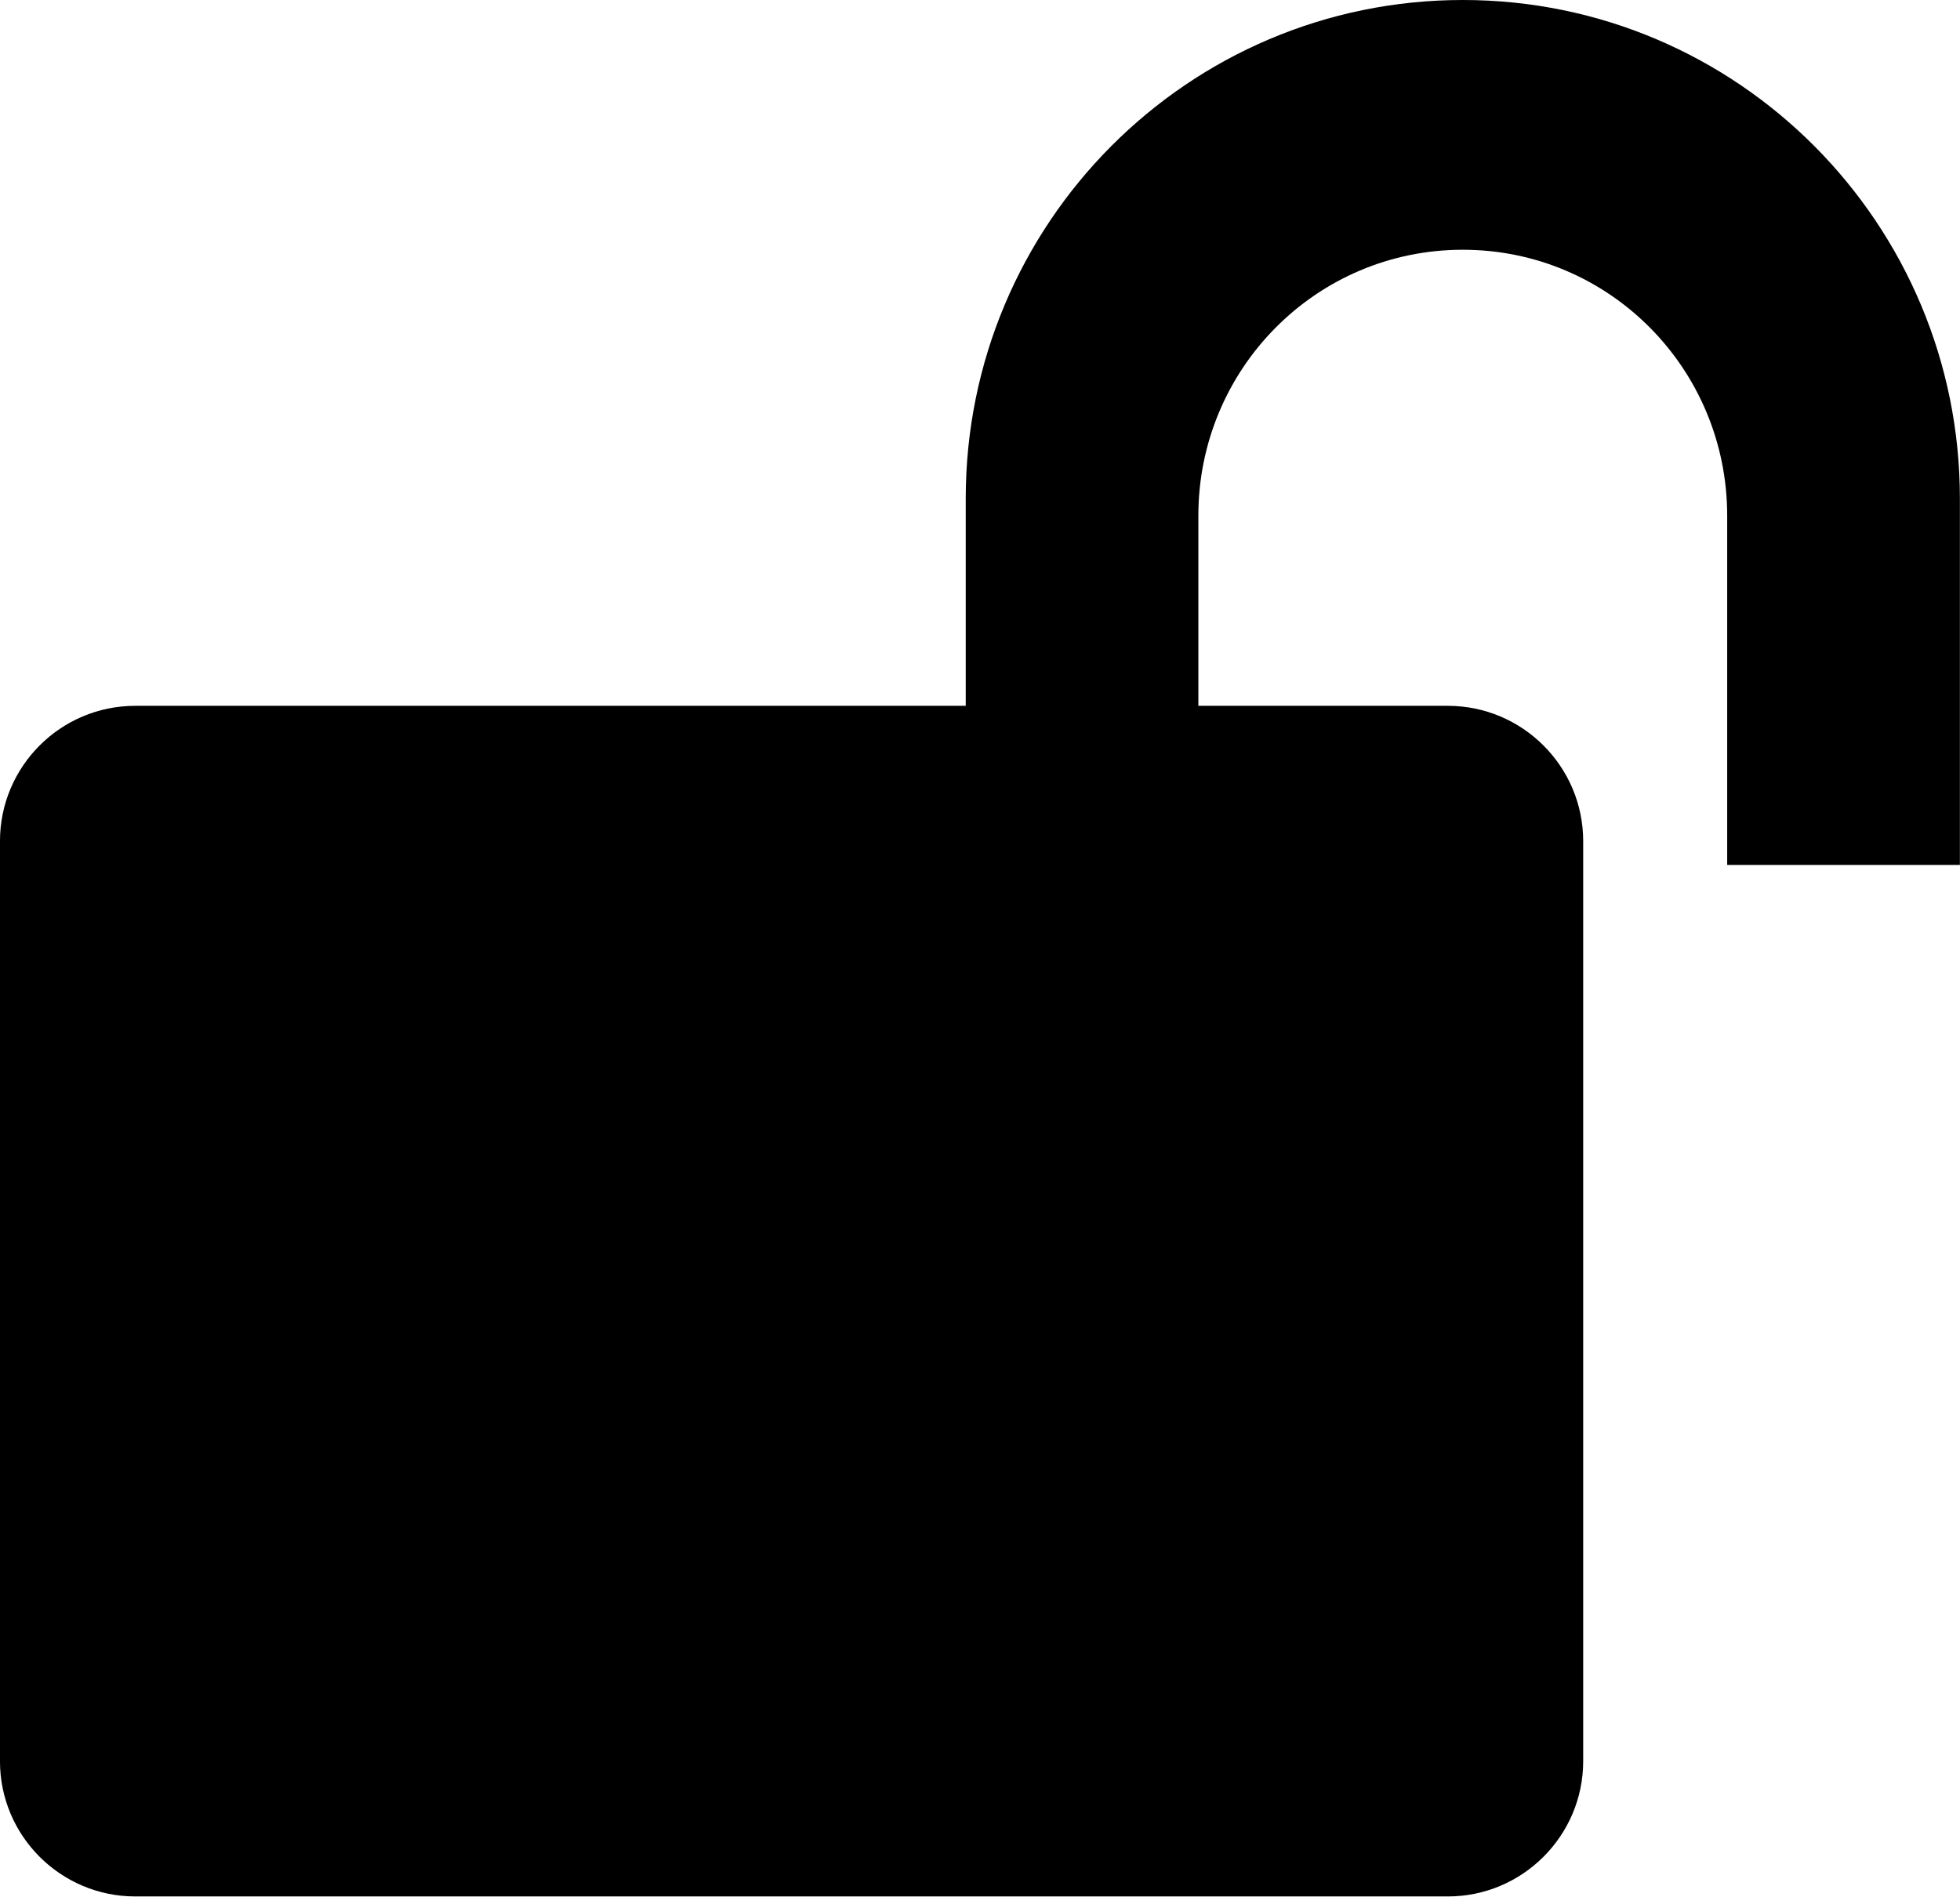
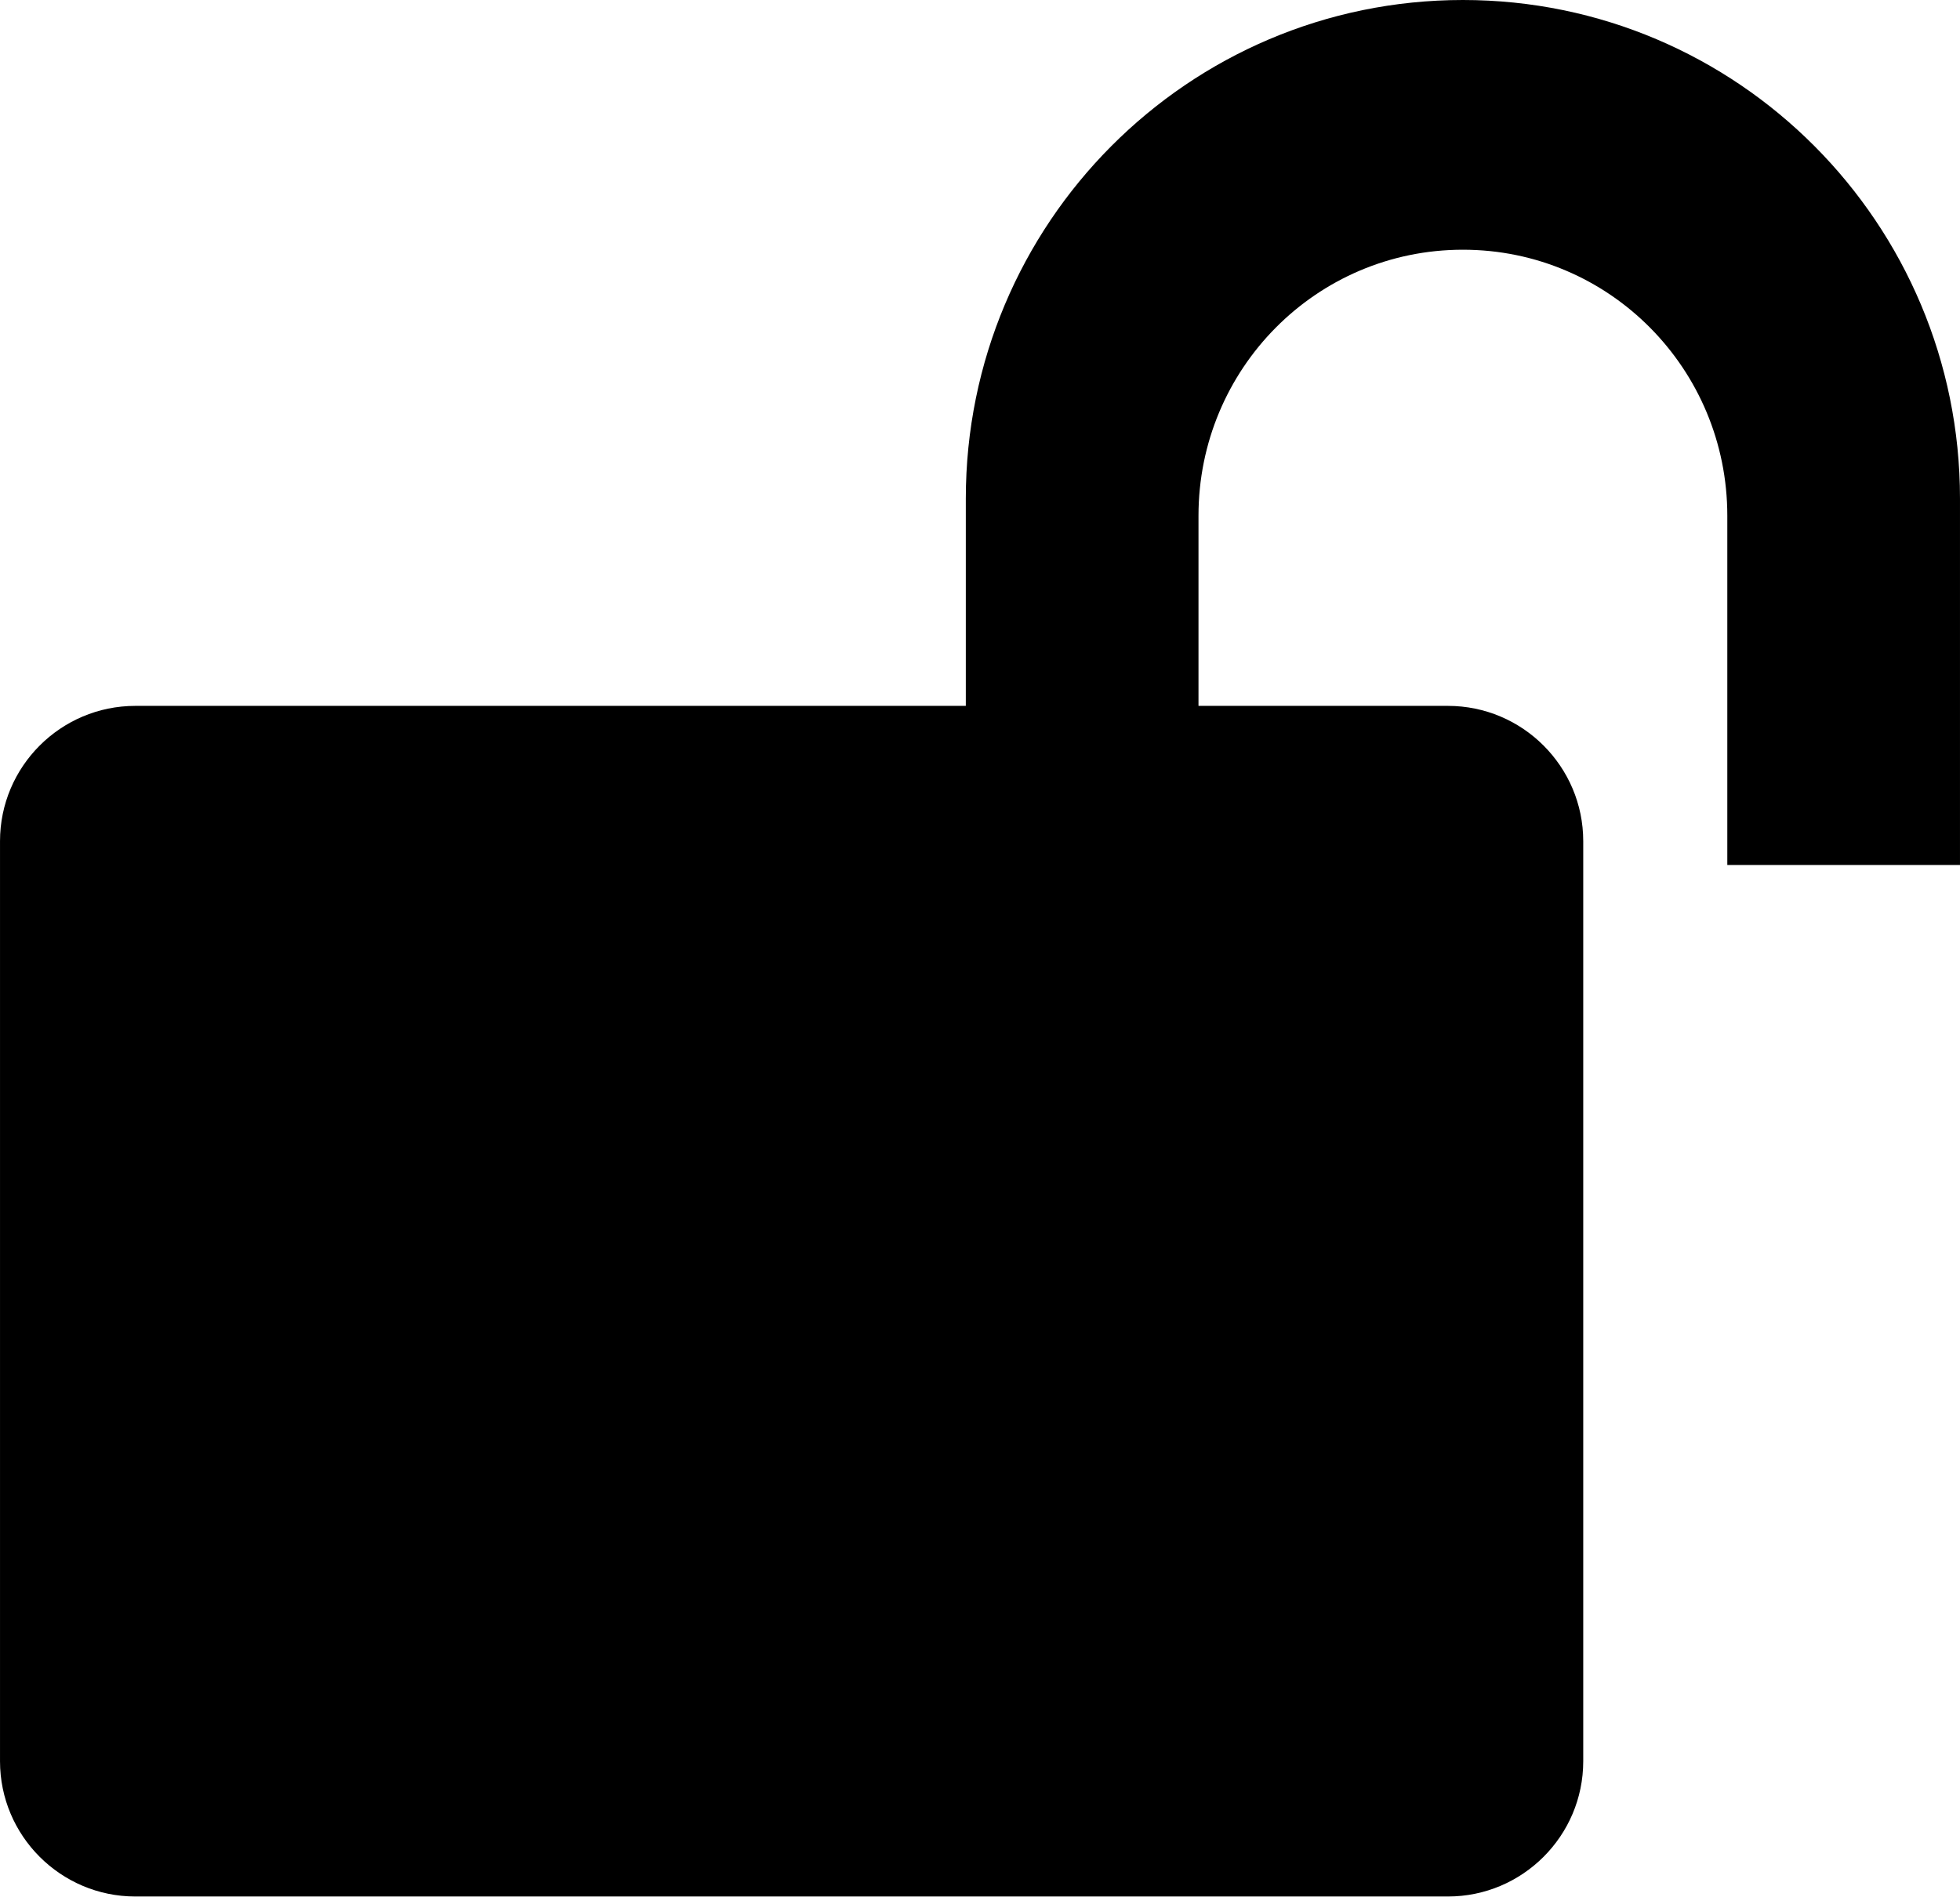
- <svg xmlns="http://www.w3.org/2000/svg" width="97.539" height="94.394" viewBox="0 0 25.807 24.975" version="1.1" id="svg8">
-   <defs id="defs2" />
-   <g id="layer1" transform="translate(-214.1314,-165.1951)">
-     <path id="path38" style="fill:#000000;fill-opacity:1;fill-rule:nonzero;stroke:none;stroke-width:0.559" d="m 233.393,165.195 c -3.621,0 -6.546,2.946 -6.546,6.565 v 2.73 h -10.758 -0.177 c -0.983,0 -1.781,0.799 -1.781,1.782 v 12.116 c 0,0.983 0.799,1.781 1.781,1.781 h 17.283 c 0.982,0 1.782,-0.799 1.782,-1.781 v -12.116 c 0,-0.983 -0.8,-1.782 -1.782,-1.782 h -1.658 -1.627 v -2.504 c 0,-1.932 1.551,-3.502 3.482,-3.502 1.931,0 3.481,1.57 3.481,3.502 v 4.599 h 3.064 v -4.825 c 0,-3.62 -2.925,-6.565 -6.545,-6.565" />
+ <svg xmlns="http://www.w3.org/2000/svg" version="1.1" id="svg4057" xml:space="preserve" width="61.526" height="59.542" viewBox="0 0 61.526 59.542">
+   <defs id="defs4061">
+     <clipPath clipPathUnits="userSpaceOnUse" id="clipPath4073">
+       <path d="M 0,44.656 H 46.145 V 0 H 0 Z" id="path4071" />
+     </clipPath>
+   </defs>
+   <g id="g4065" transform="matrix(1.333333,0,0,-1.333333,0,59.542)">
+     <g id="g4067">
+       <g id="g4069" clip-path="url(#clipPath4073)">
+         <g id="g4075" transform="translate(34.4413,44.6565)">
+           <path d="m 0,0 c -6.473,0 -11.703,-5.266 -11.703,-11.739 v -4.882 H -30.94 v 0 h -0.315 c -1.757,0 -3.186,-1.429 -3.186,-3.186 v -21.664 c 0,-1.756 1.429,-3.185 3.186,-3.185 h 30.902 c 1.757,0 3.186,1.429 3.186,3.185 v 21.664 c 0,1.757 -1.429,3.186 -3.186,3.186 h -2.964 v 0 h -2.908 v 4.478 c 0,3.453 2.772,6.263 6.225,6.263 3.453,0 6.225,-2.81 6.225,-6.263 v -8.224 h 5.478 v 8.628 C 11.703,-5.266 6.473,0 0,0" style="fill:#000000;fill-opacity:1;fill-rule:nonzero;stroke:none" id="path4077" />
+         </g>
+       </g>
+     </g>
  </g>
</svg>
